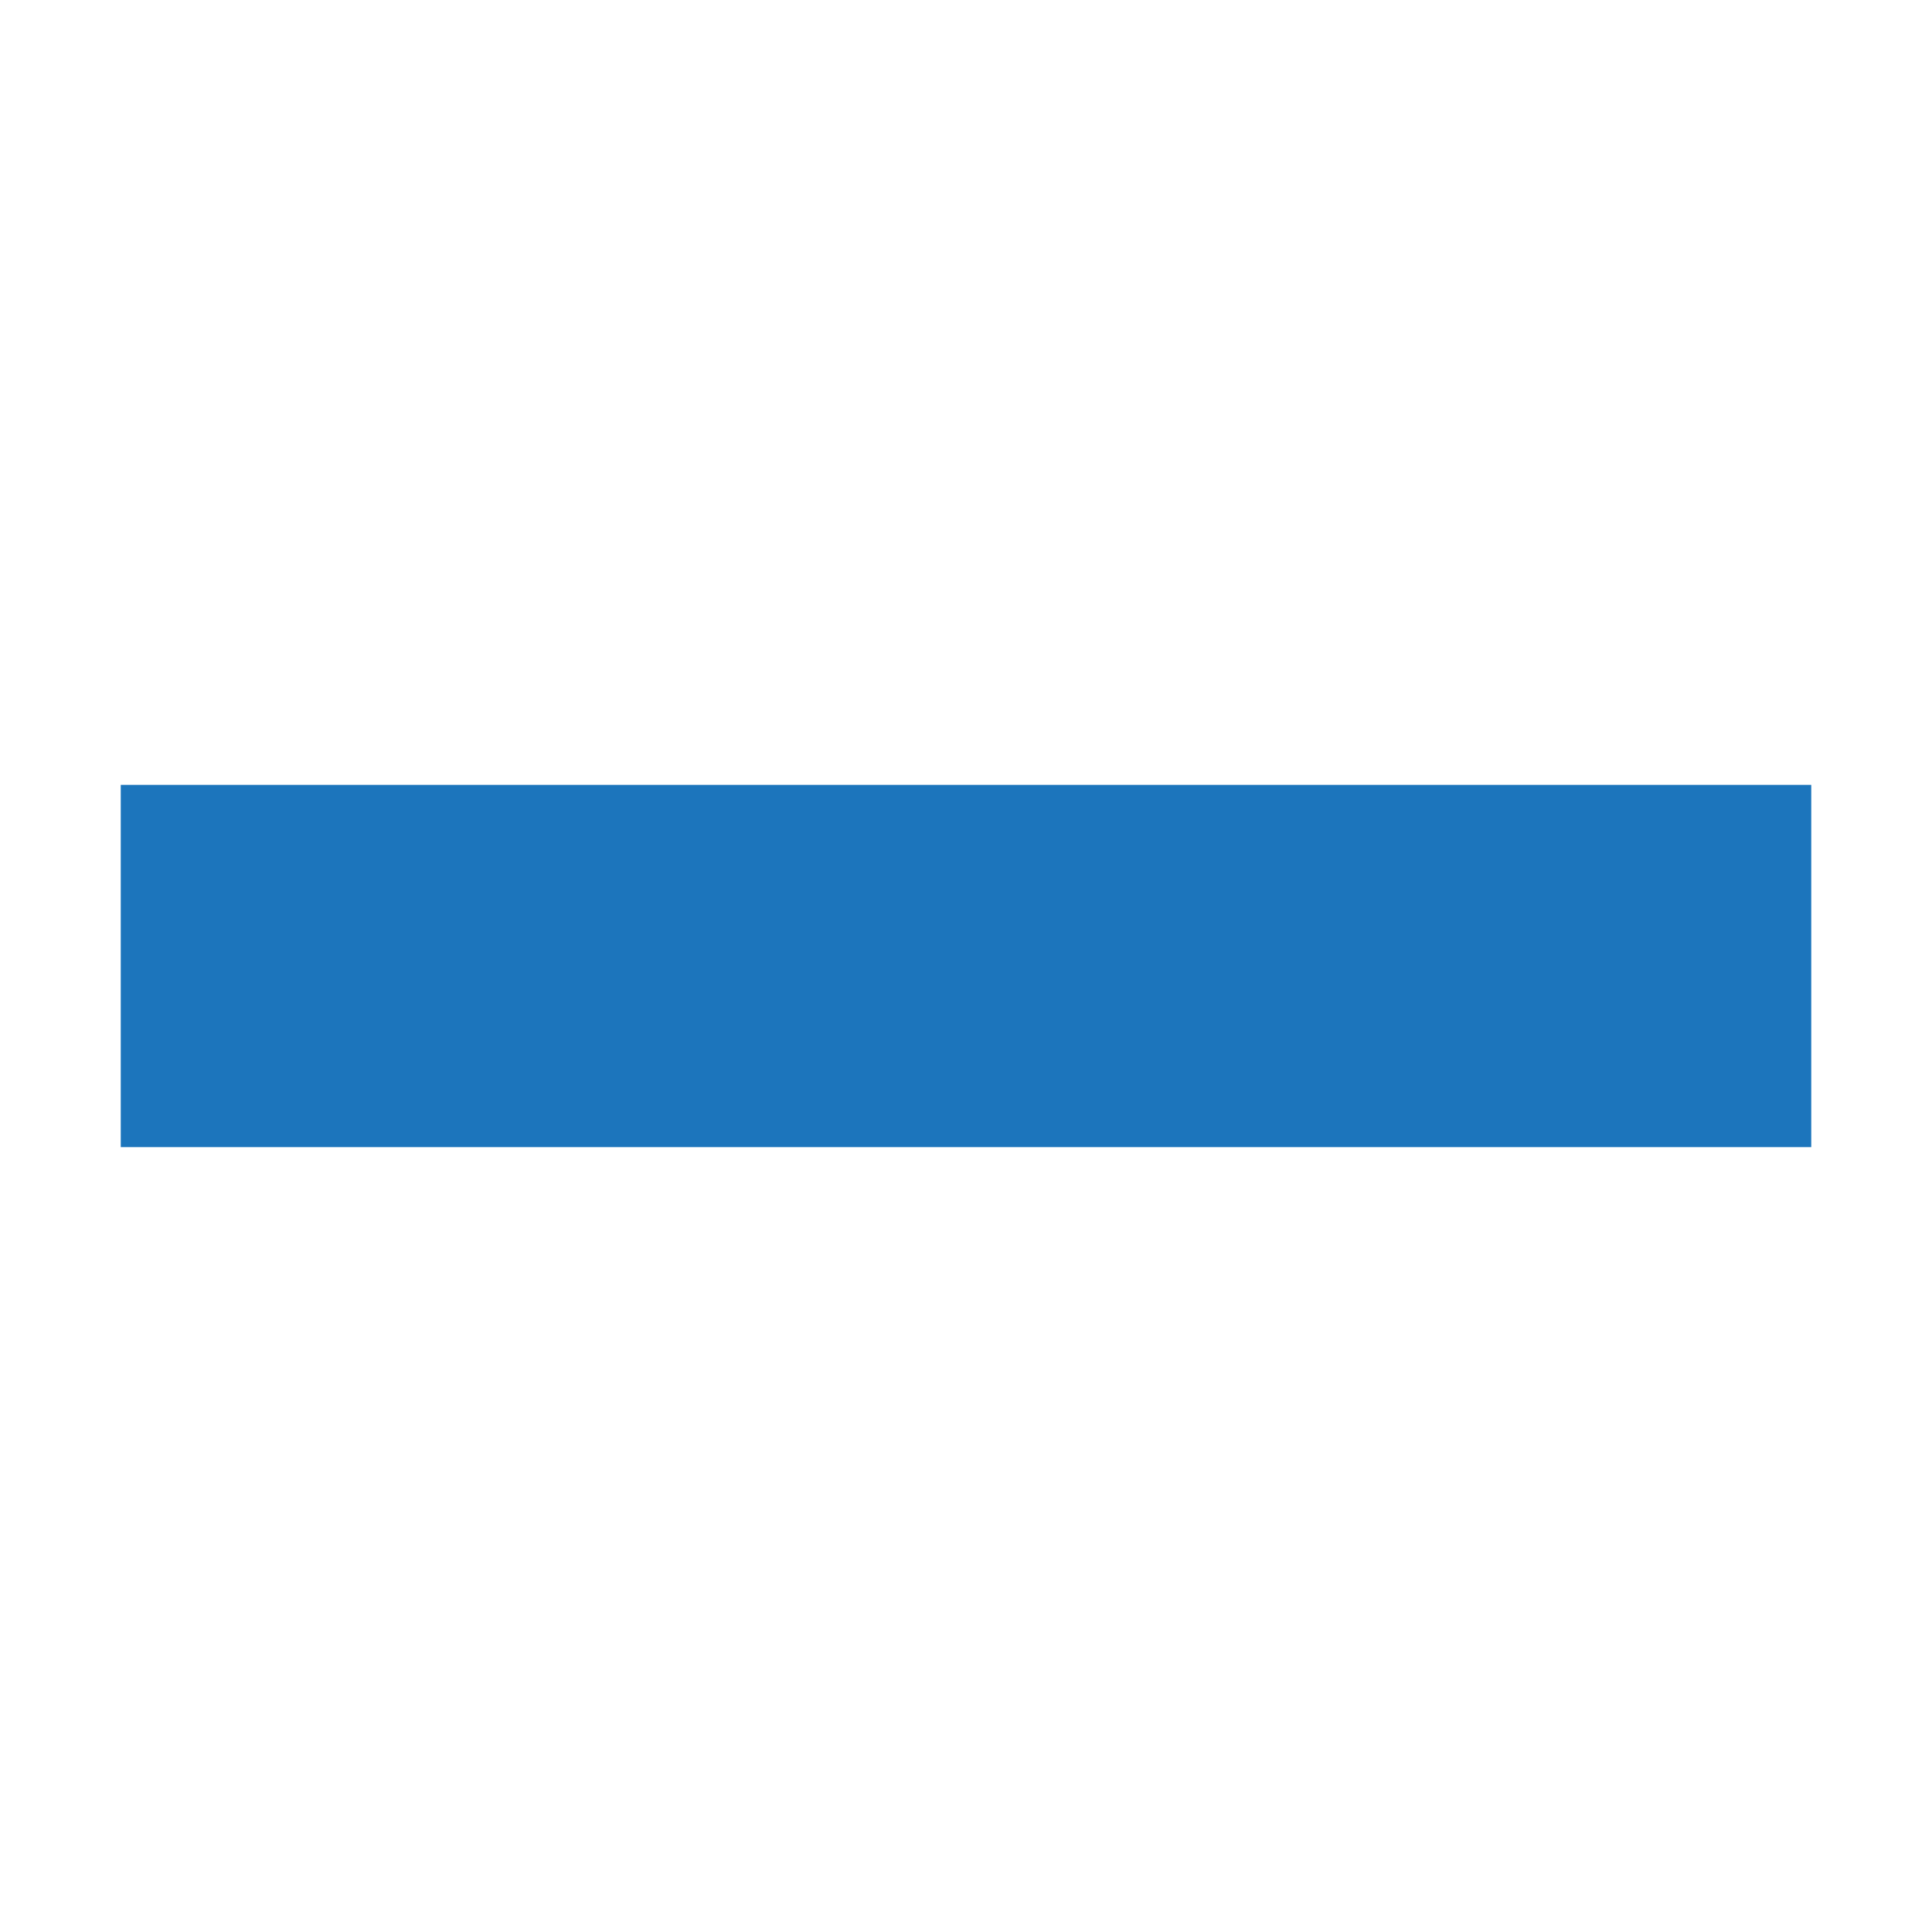
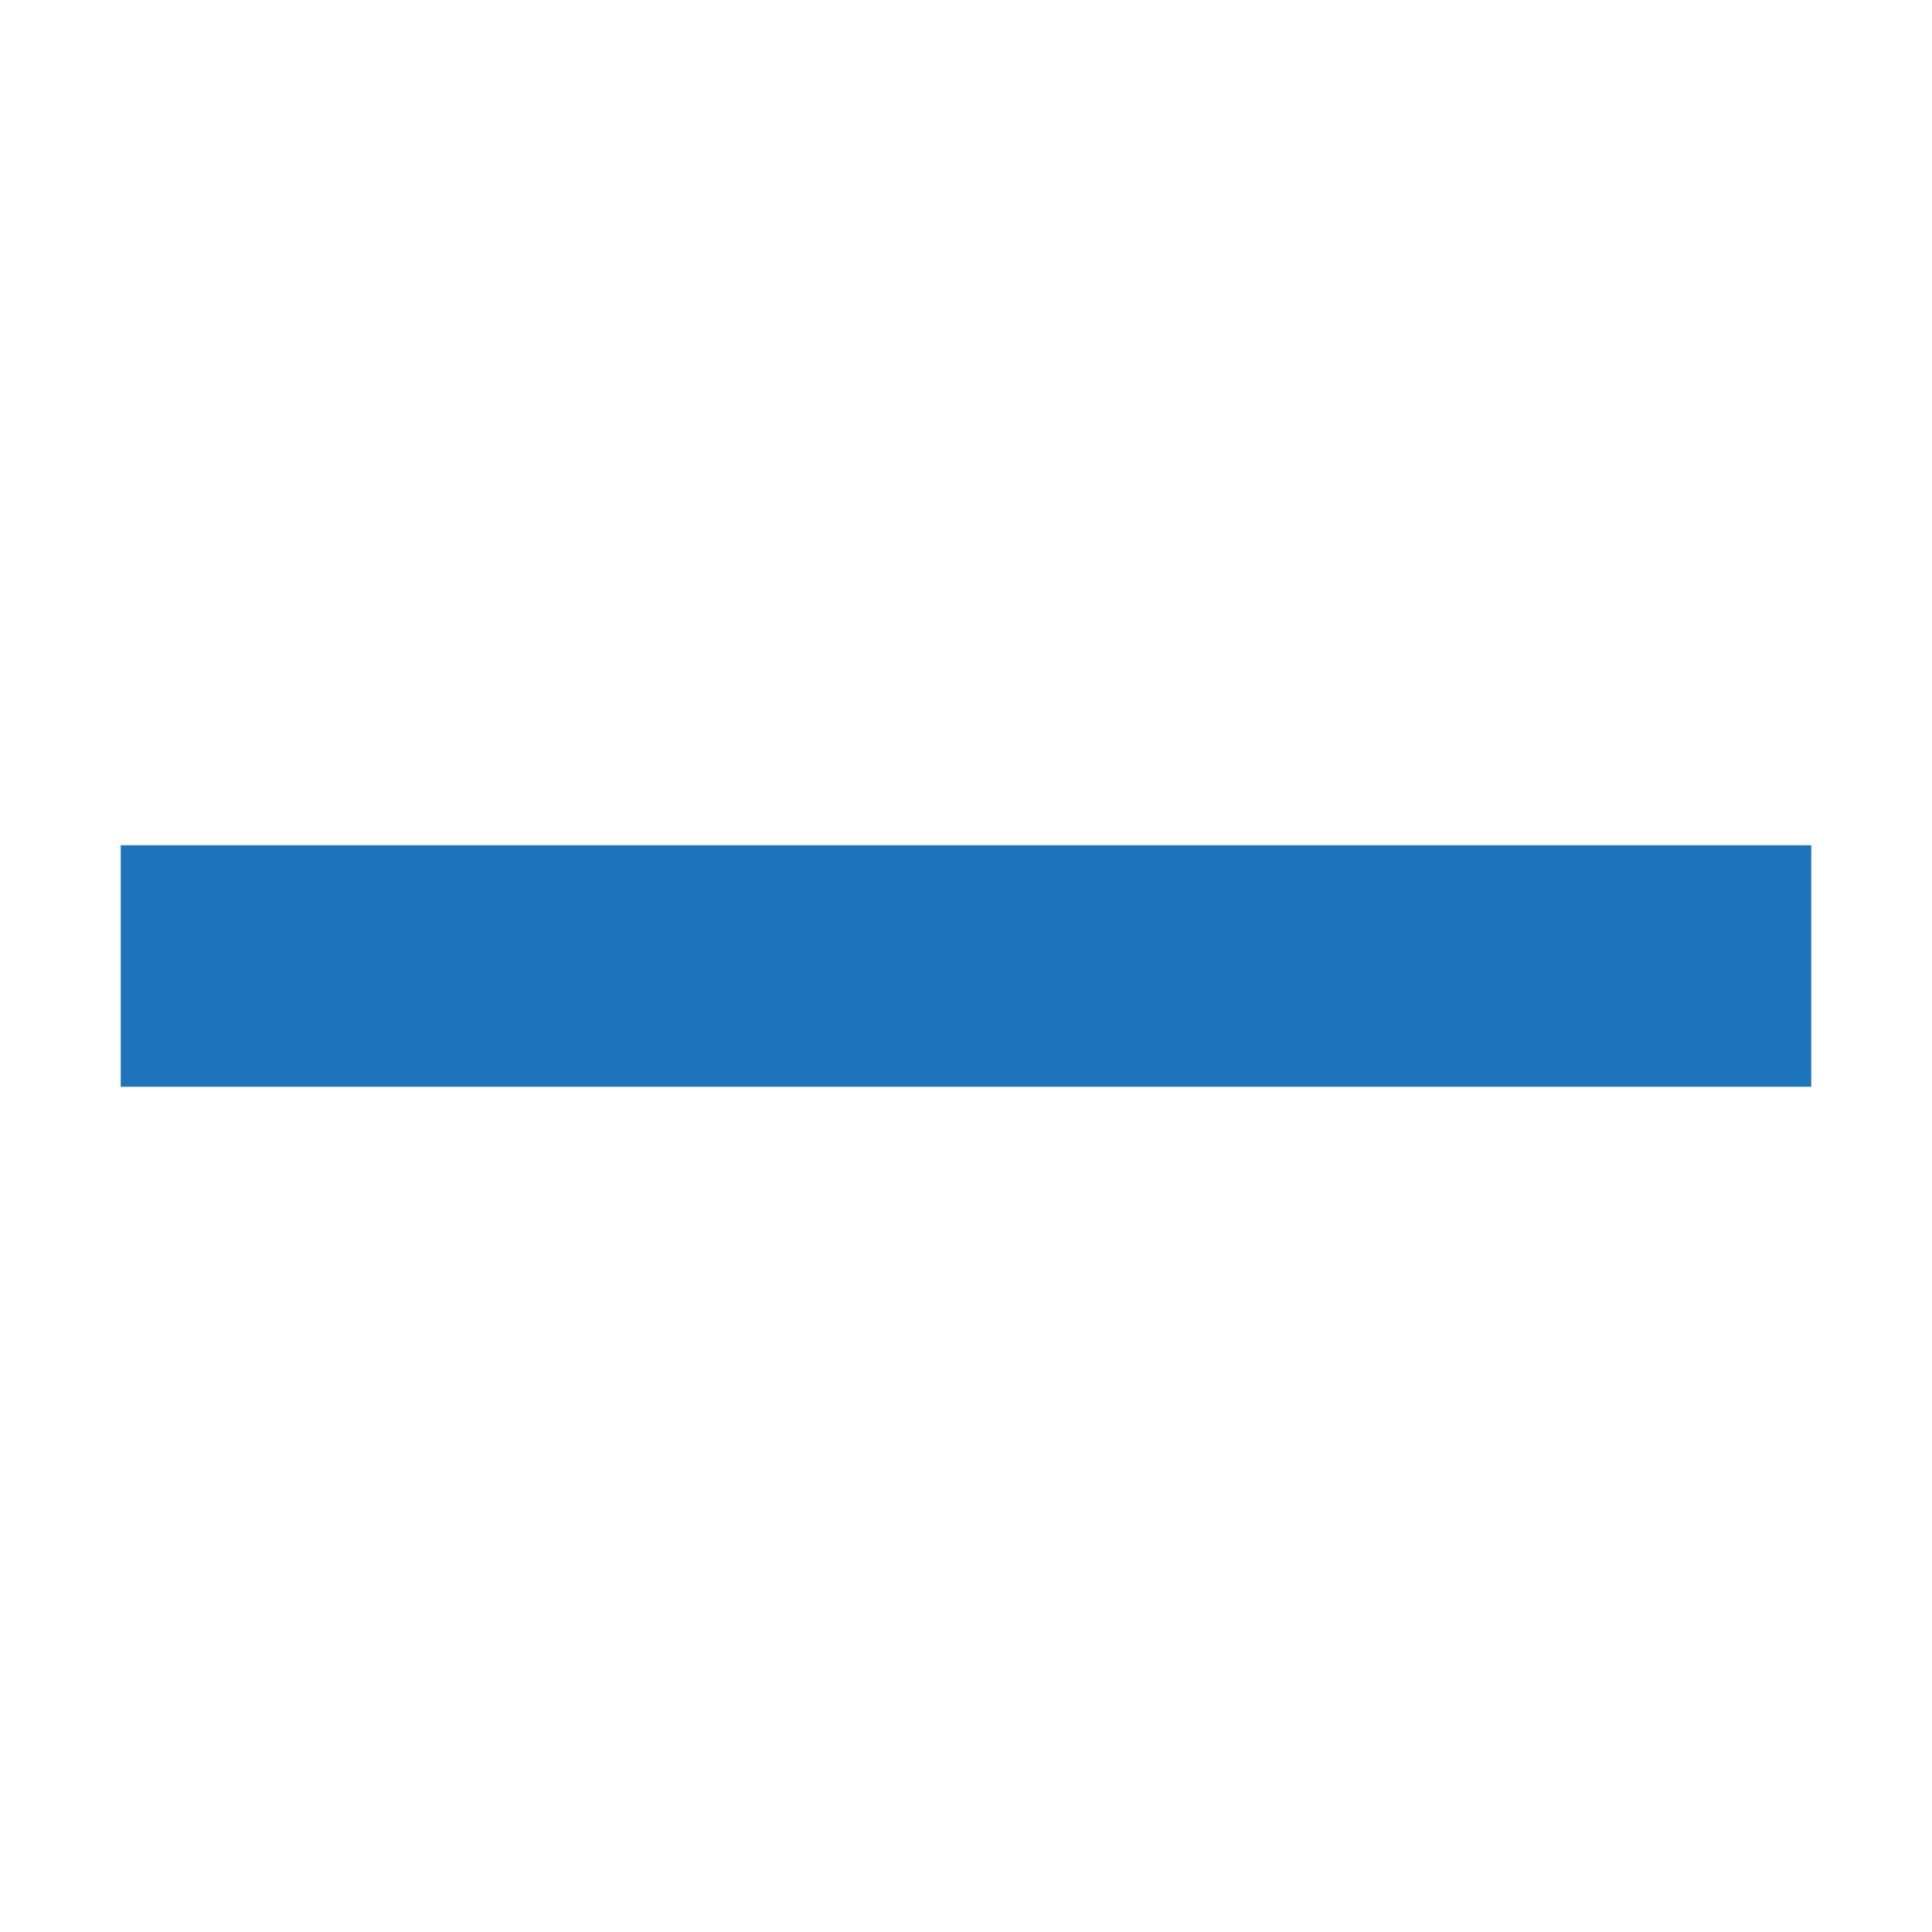
<svg xmlns="http://www.w3.org/2000/svg" version="1.2" baseProfile="tiny" id="Layer_1" x="0px" y="0px" viewBox="0 0 16 16" xml:space="preserve">
-   <rect x="1" y="6.5" fill="#1C75BC" width="14" height="3" />
+   <rect x="1" y="7" fill="#1C75BC" width="14" height="2" />
</svg>
